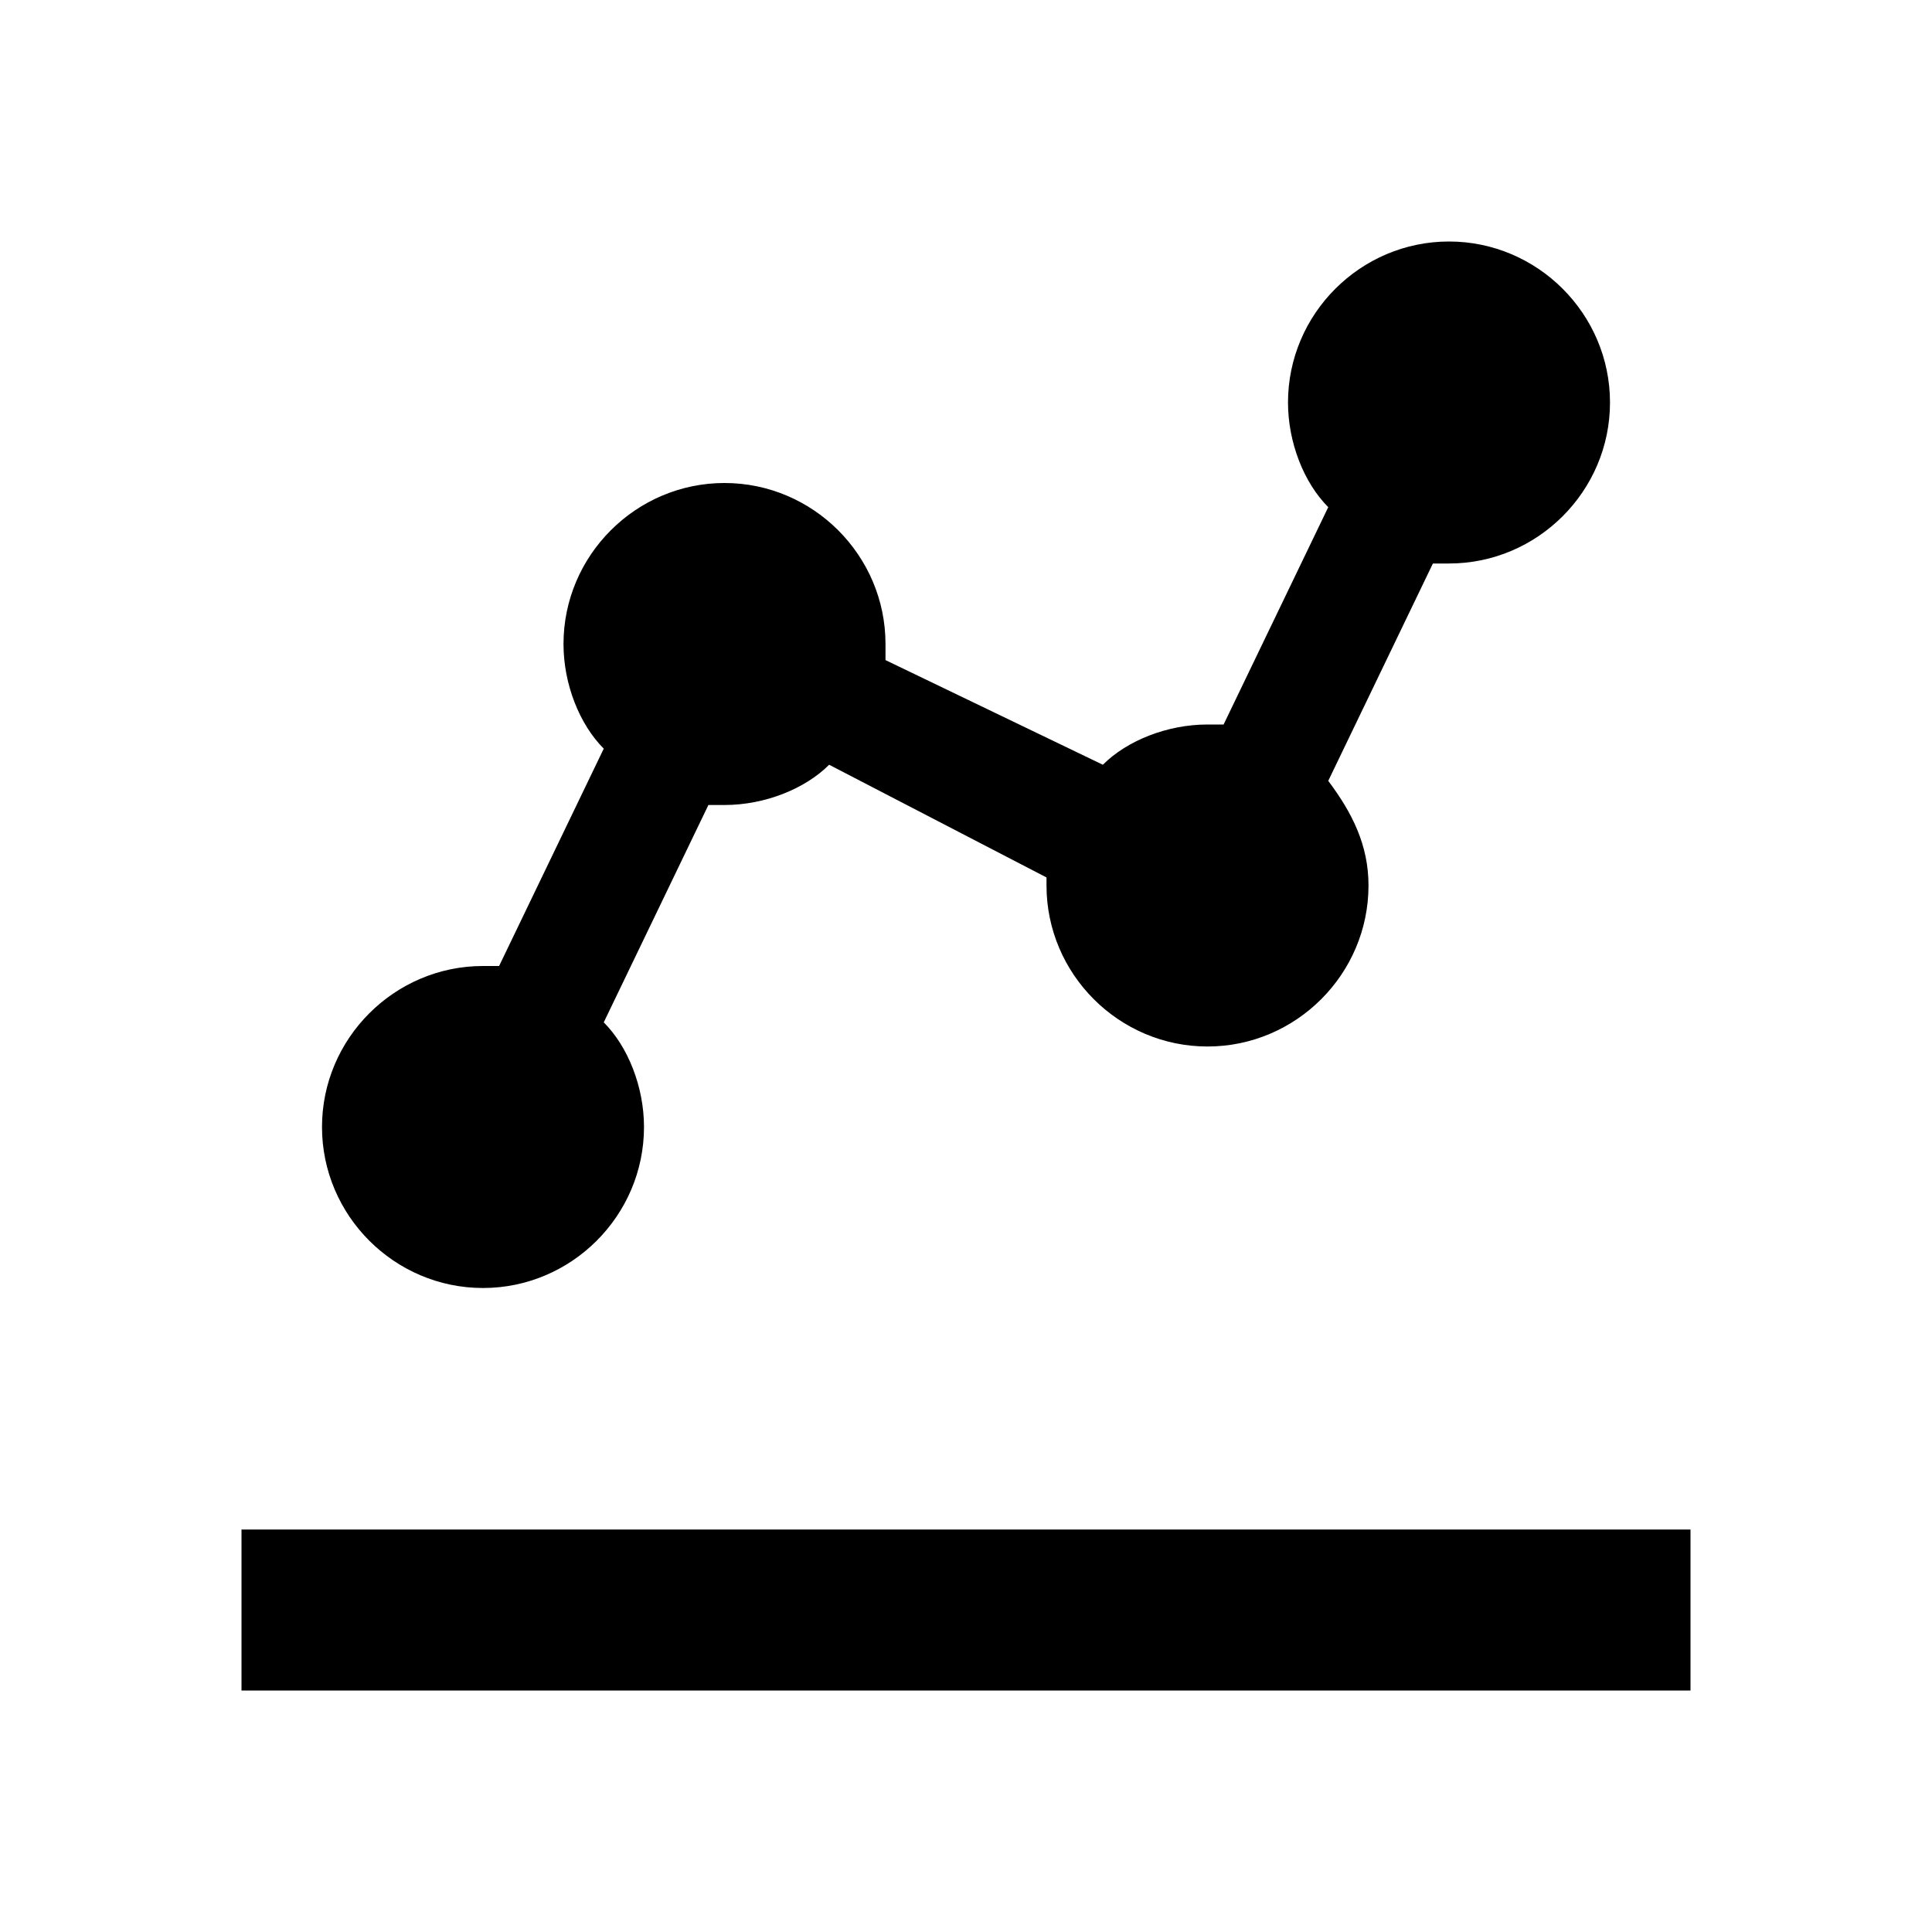
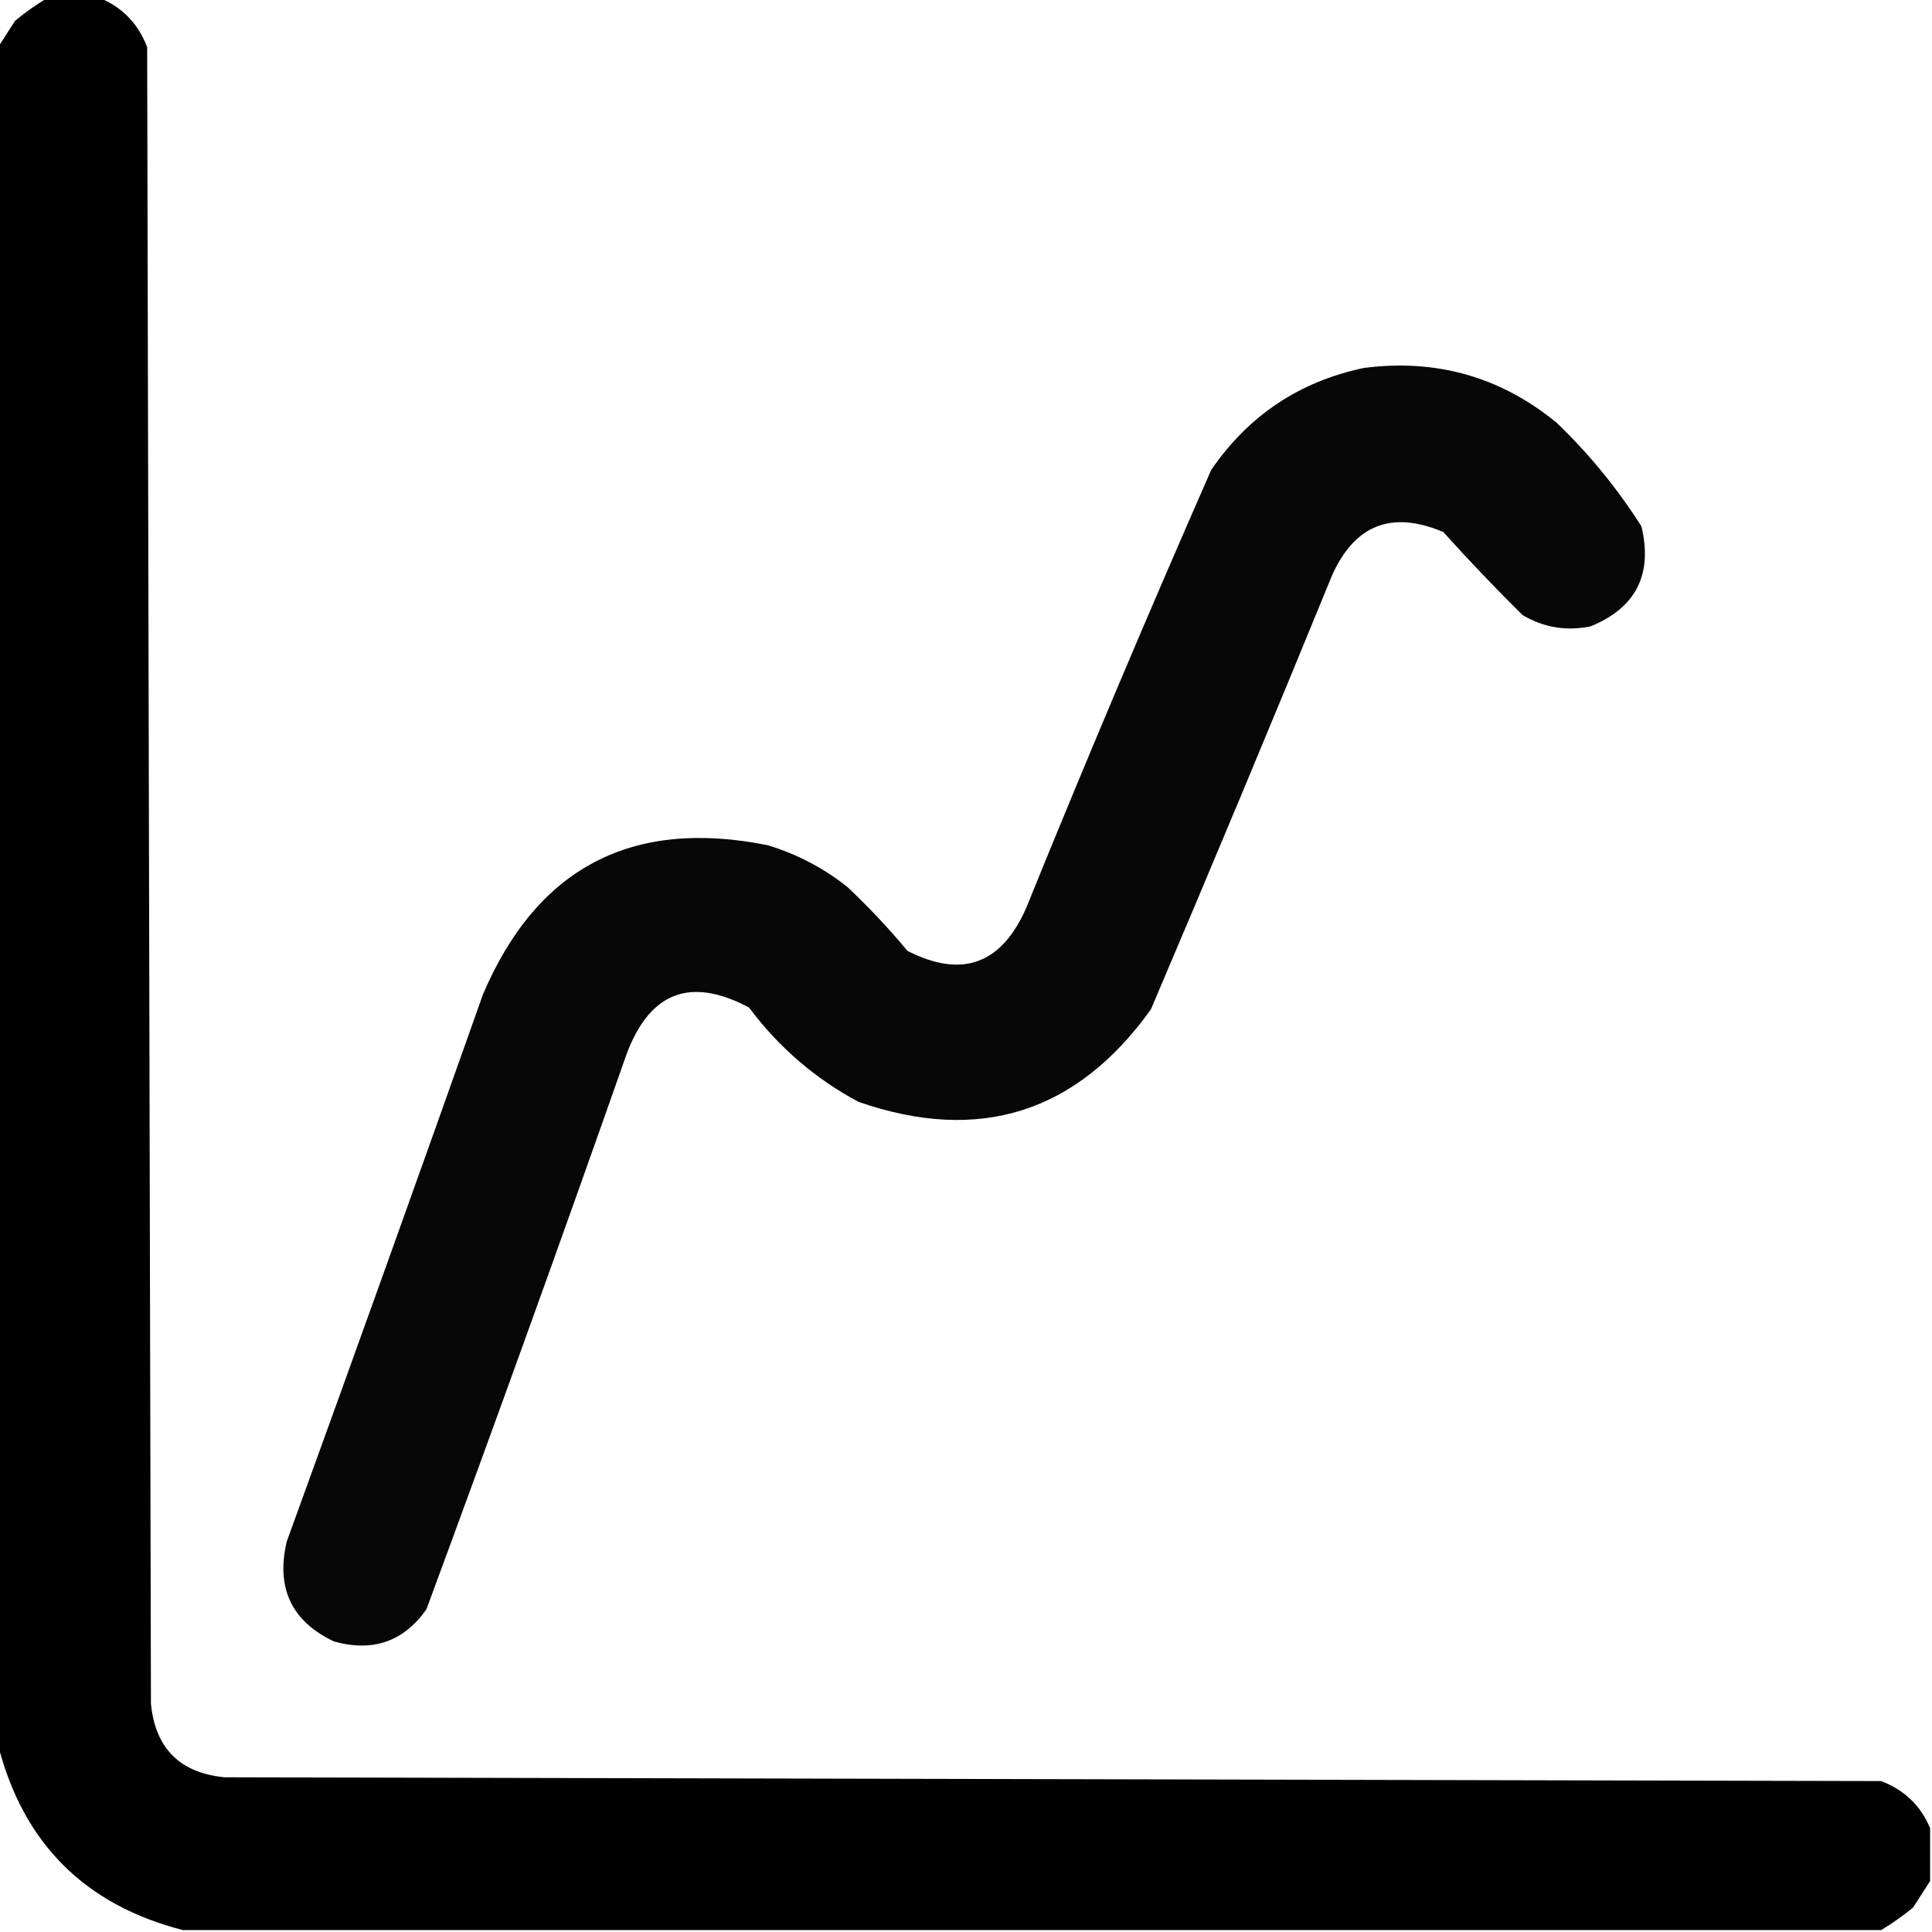
- <svg xmlns="http://www.w3.org/2000/svg" width="24px" height="24px" viewBox="0 0 24 24">
-   <rect x="0" fill="none" width="24" height="24" />
+ <svg xmlns="http://www.w3.org/2000/svg" version="1.1" width="512px" height="512px" viewBox="0 0 512 512" style="shape-rendering:geometricPrecision; text-rendering:geometricPrecision; image-rendering:optimizeQuality; fill-rule:evenodd; clip-rule:evenodd">
  <g>
-     <path d="M3 19h18v2H3zm3-3c1.1 0 2-.9 2-2 0-.5-.2-1-.5-1.3L8.8 10H9c.5 0 1-.2 1.3-.5l2.7 1.4v.1c0 1.1.9 2 2 2s2-.9 2-2c0-.5-.2-.9-.5-1.3L17.8 7h.2c1.1 0 2-.9 2-2s-.9-2-2-2-2 .9-2 2c0 .5.2 1 .5 1.3L15.2 9H15c-.5 0-1 .2-1.3.5L11 8.2V8c0-1.1-.9-2-2-2s-2 .9-2 2c0 .5.2 1 .5 1.3L6.2 12H6c-1.1 0-2 .9-2 2s.9 2 2 2z" />
+     <path style="opacity:0.996" fill="#000000" d="M 12.5,-0.5 C 17.167,-0.5 21.833,-0.5 26.5,-0.5C 32.48,1.982 36.647,6.315 39,12.5C 39.333,158.833 39.667,305.167 40,451.5C 41.167,463.333 47.667,469.833 59.5,471C 205.833,471.333 352.167,471.667 498.5,472C 504.685,474.353 509.018,478.52 511.5,484.5C 511.5,489.167 511.5,493.833 511.5,498.5C 510.024,500.769 508.524,503.102 507,505.5C 504.264,507.752 501.431,509.752 498.5,511.5C 348.5,511.5 198.5,511.5 48.5,511.5C 22.5,504.833 6.167,488.5 -0.5,462.5C -0.5,312.5 -0.5,162.5 -0.5,12.5C 0.976,10.231 2.476,7.898 4,5.5C 6.736,3.248 9.569,1.248 12.5,-0.5 Z" />
+   </g>
+   <g>
+     <path style="opacity:0.97" fill="#000000" d="M 361.5,97.5 C 380.673,95.04 397.673,99.874 412.5,112C 421.135,120.295 428.635,129.462 435,139.5C 438.037,152.26 433.537,161.094 421.5,166C 415.078,167.301 409.078,166.301 403.5,163C 396.269,155.858 389.269,148.525 382.5,141C 368.858,135.212 359.024,139.045 353,152.5C 337.276,190.948 321.276,229.281 305,267.5C 285.333,294.944 259.5,303.11 227.5,292C 216.014,285.852 206.347,277.519 198.5,267C 182.961,258.737 172.128,262.904 166,279.5C 148.727,328.652 131.061,377.652 113,426.5C 106.965,435.044 98.798,437.878 88.5,435C 77.248,429.657 73.081,420.824 76,408.5C 93.53,360.243 110.864,311.909 128,263.5C 142.327,229.918 167.494,216.751 203.5,224C 211.226,226.362 218.226,230.029 224.5,235C 230.199,240.365 235.533,246.031 240.5,252C 254.95,259.369 265.45,255.536 272,240.5C 287.782,201.603 304.115,162.936 321,124.5C 330.92,110.072 344.42,101.072 361.5,97.5 Z" />
  </g>
</svg>
